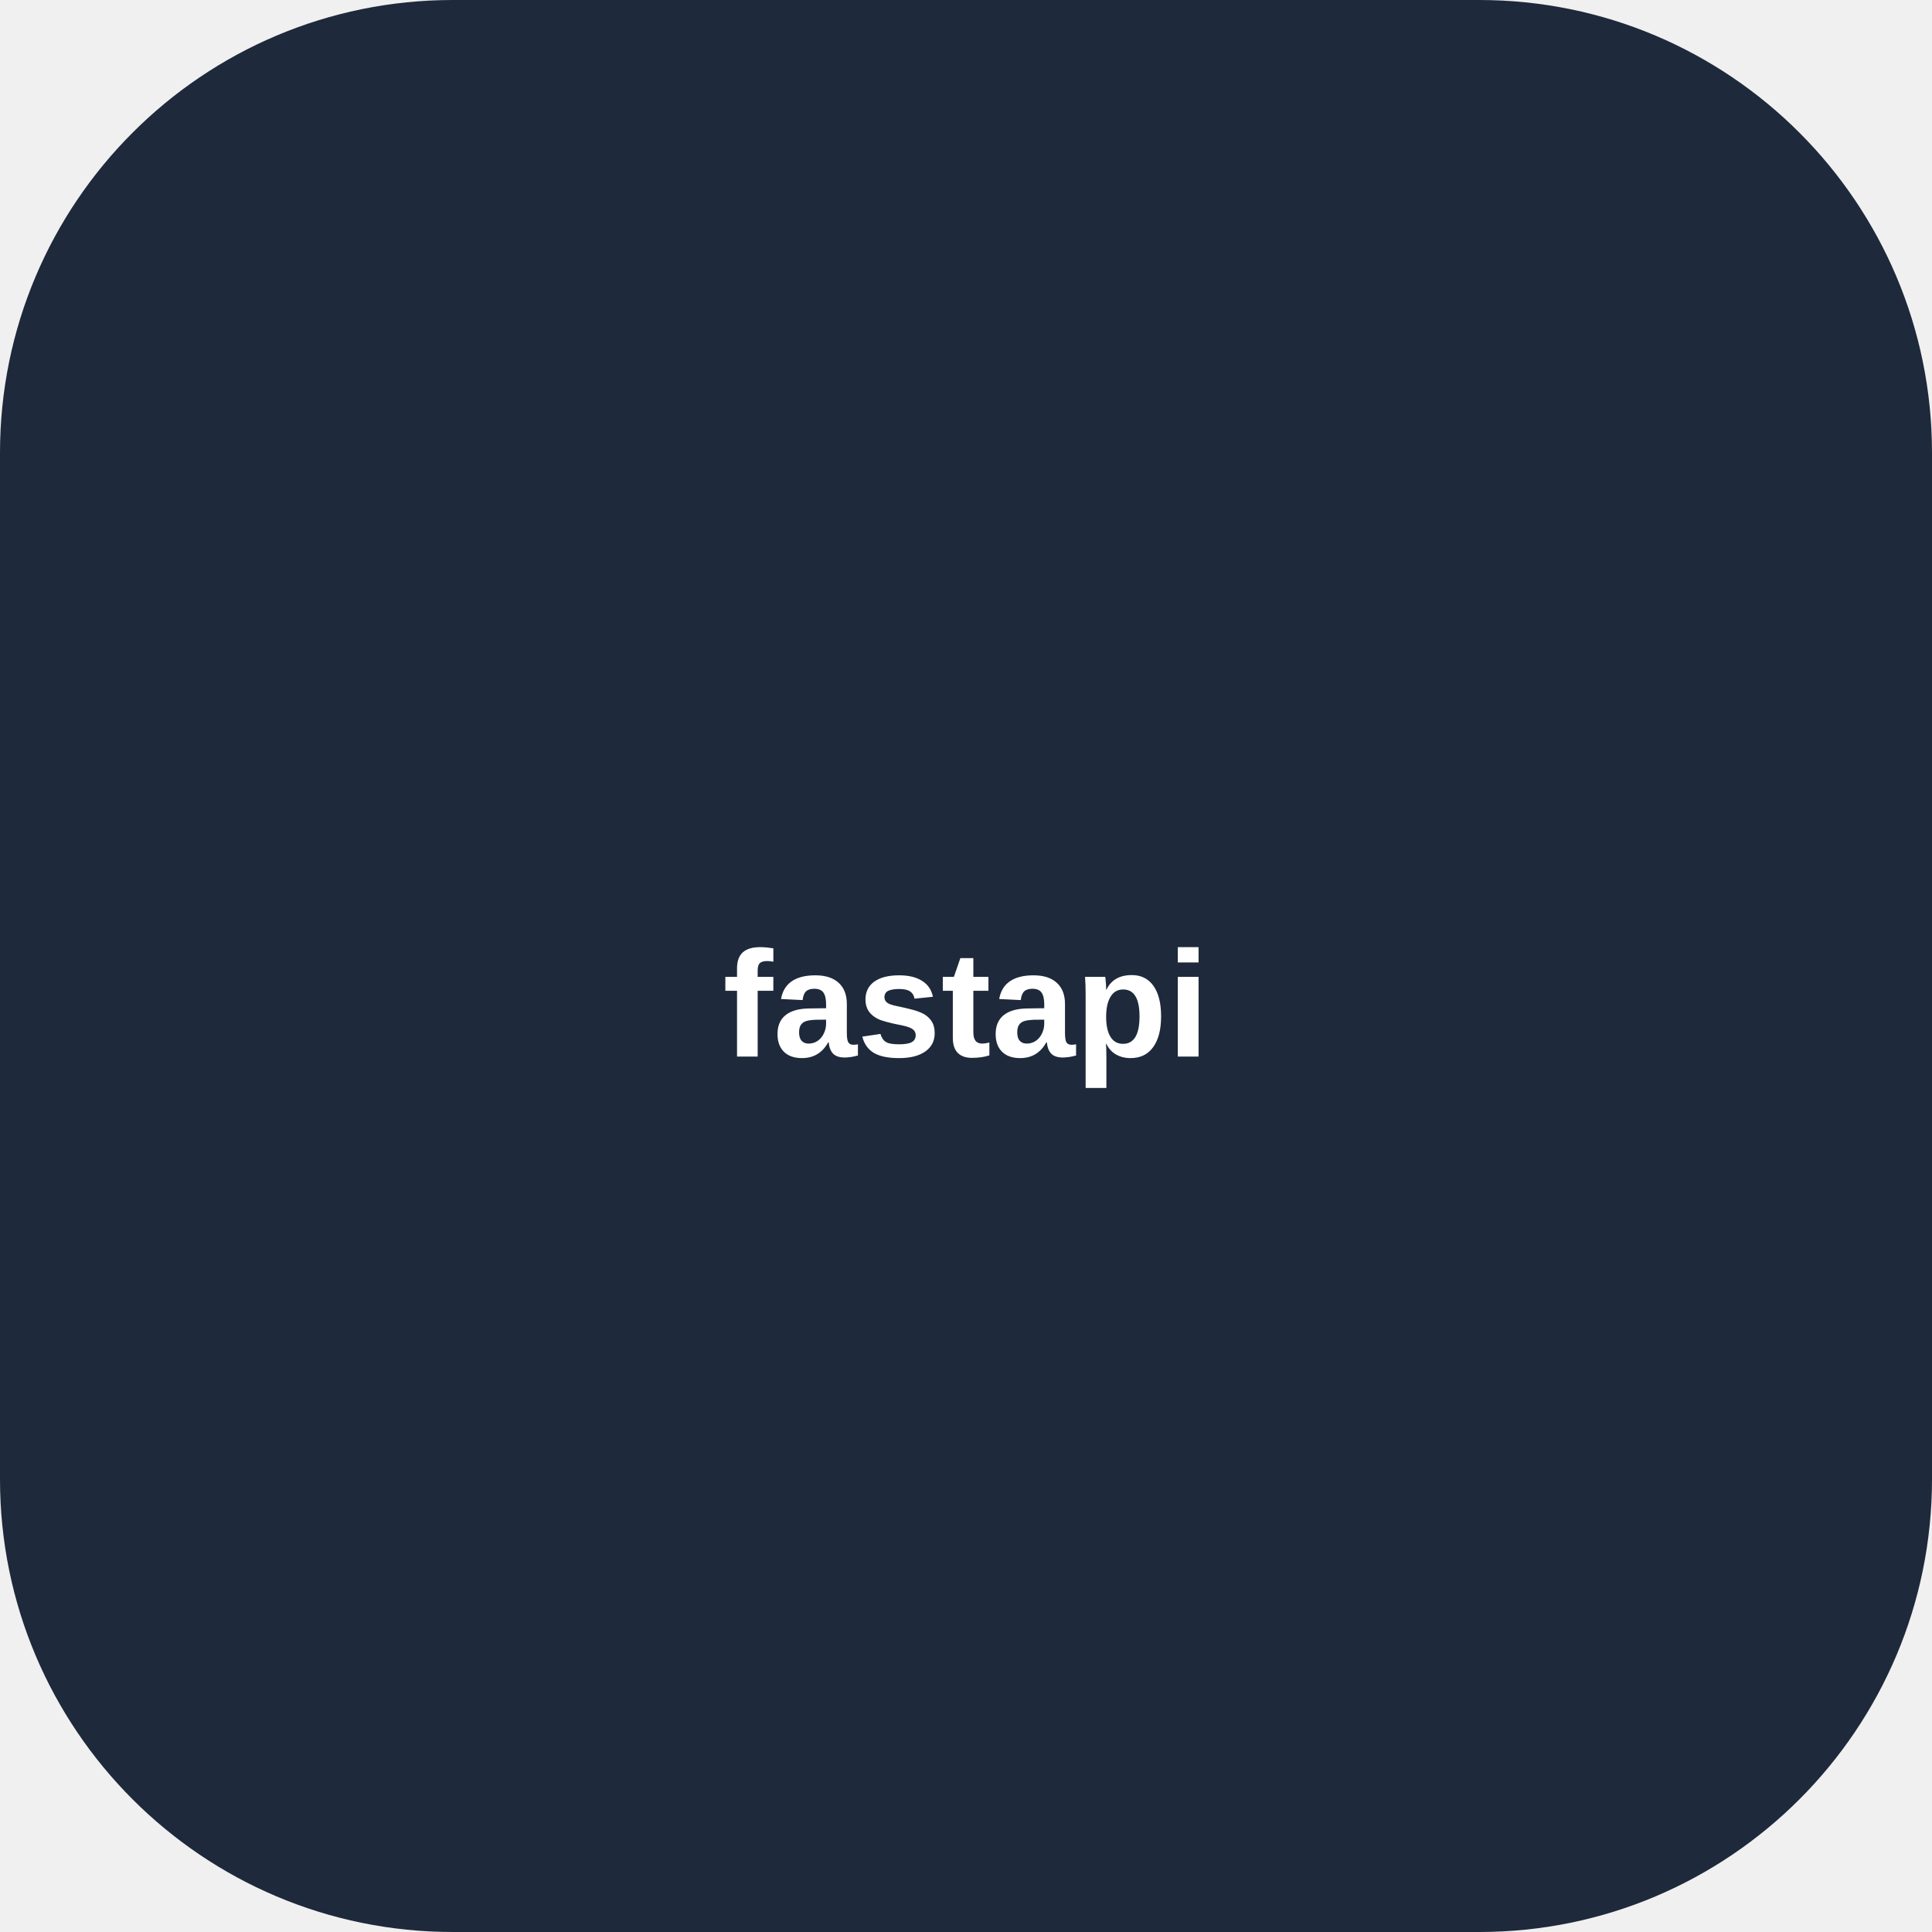
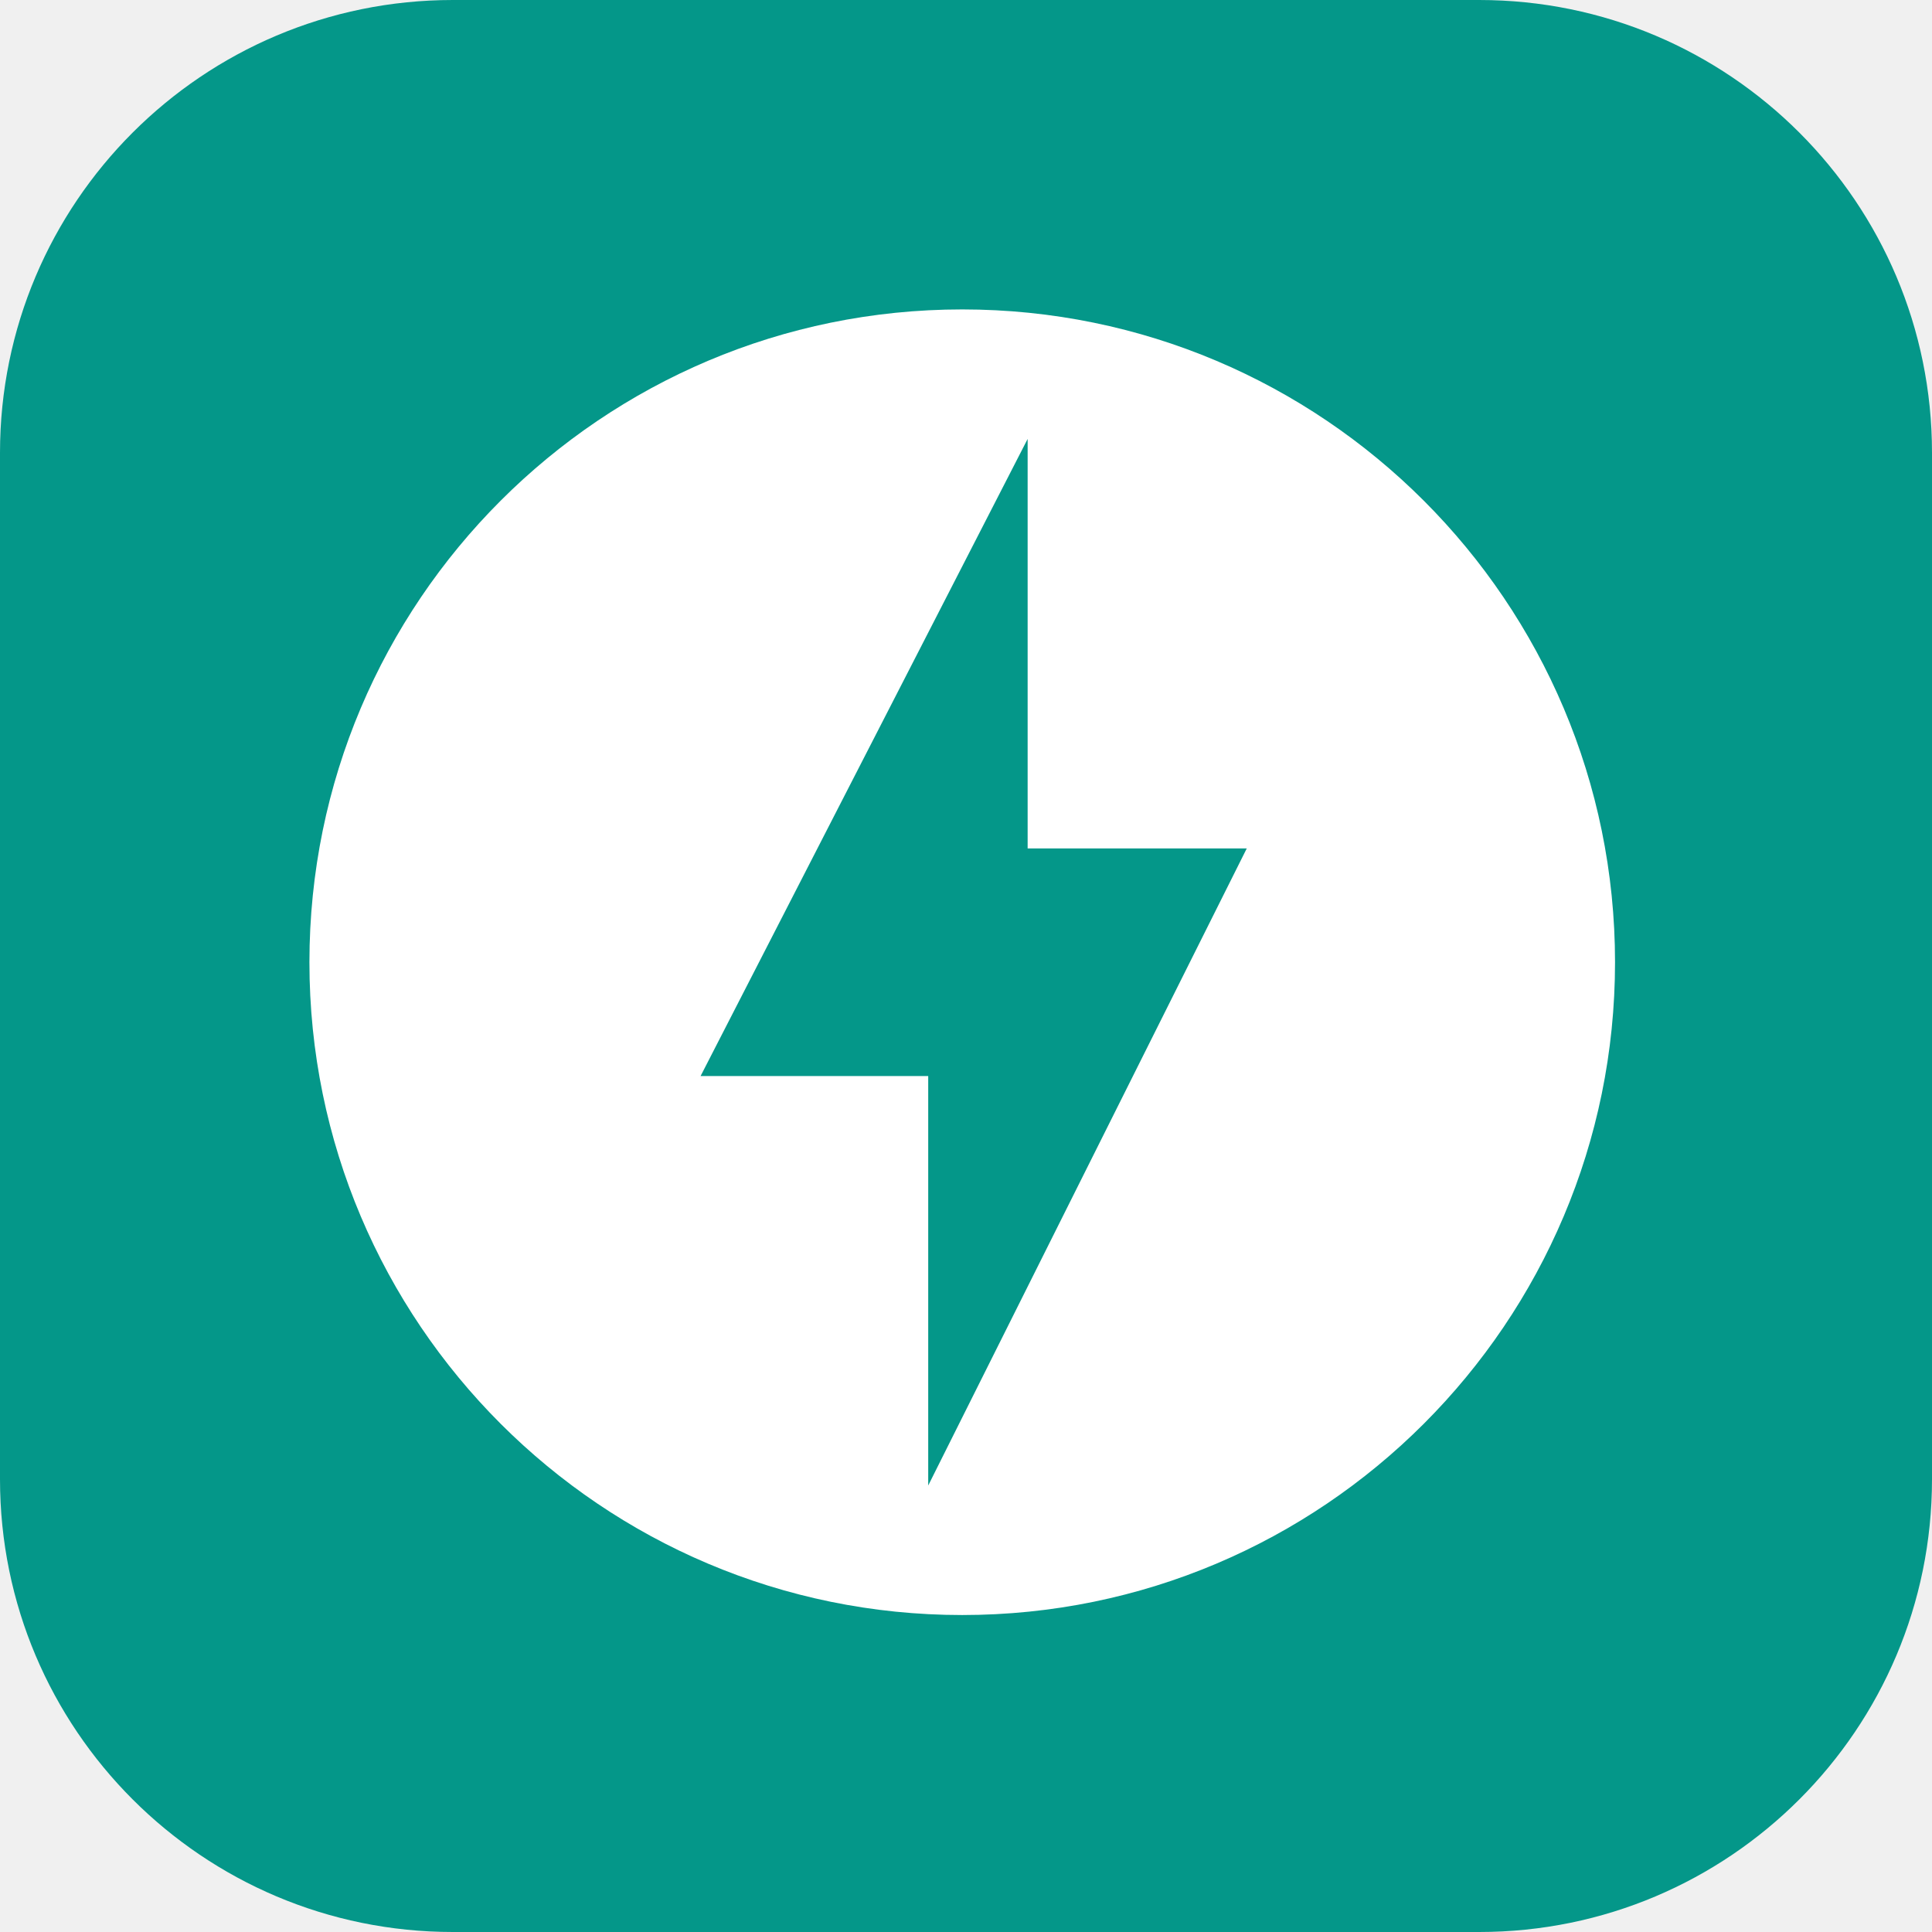
- <svg xmlns="http://www.w3.org/2000/svg" width="48" height="48" viewBox="0 0 256 256" fill="none">
-   <rect width="256" height="256" fill="#1e293b" rx="60" />
-   <text x="128" y="140" text-anchor="middle" fill="#ffffff" font-family="Arial" font-size="20" font-weight="bold">fastapi</text>
+ <svg xmlns="http://www.w3.org/2000/svg" width="256" height="256" viewBox="0 0 256 256" fill="none">
+   <rect width="256" height="256" rx="60" fill="#049789" />
+   <path d="M127.5 41C79.743 41 41 79.743 41 127.5C41 175.257 79.743 214 127.5 214C175.257 214 214 175.257 214 127.5C214 79.743 175.257 41 127.5 41ZM122.993 196.839V142.581H92.831L136.167 58.161V112.419H165.203L122.993 196.839Z" fill="white" />
</svg>
